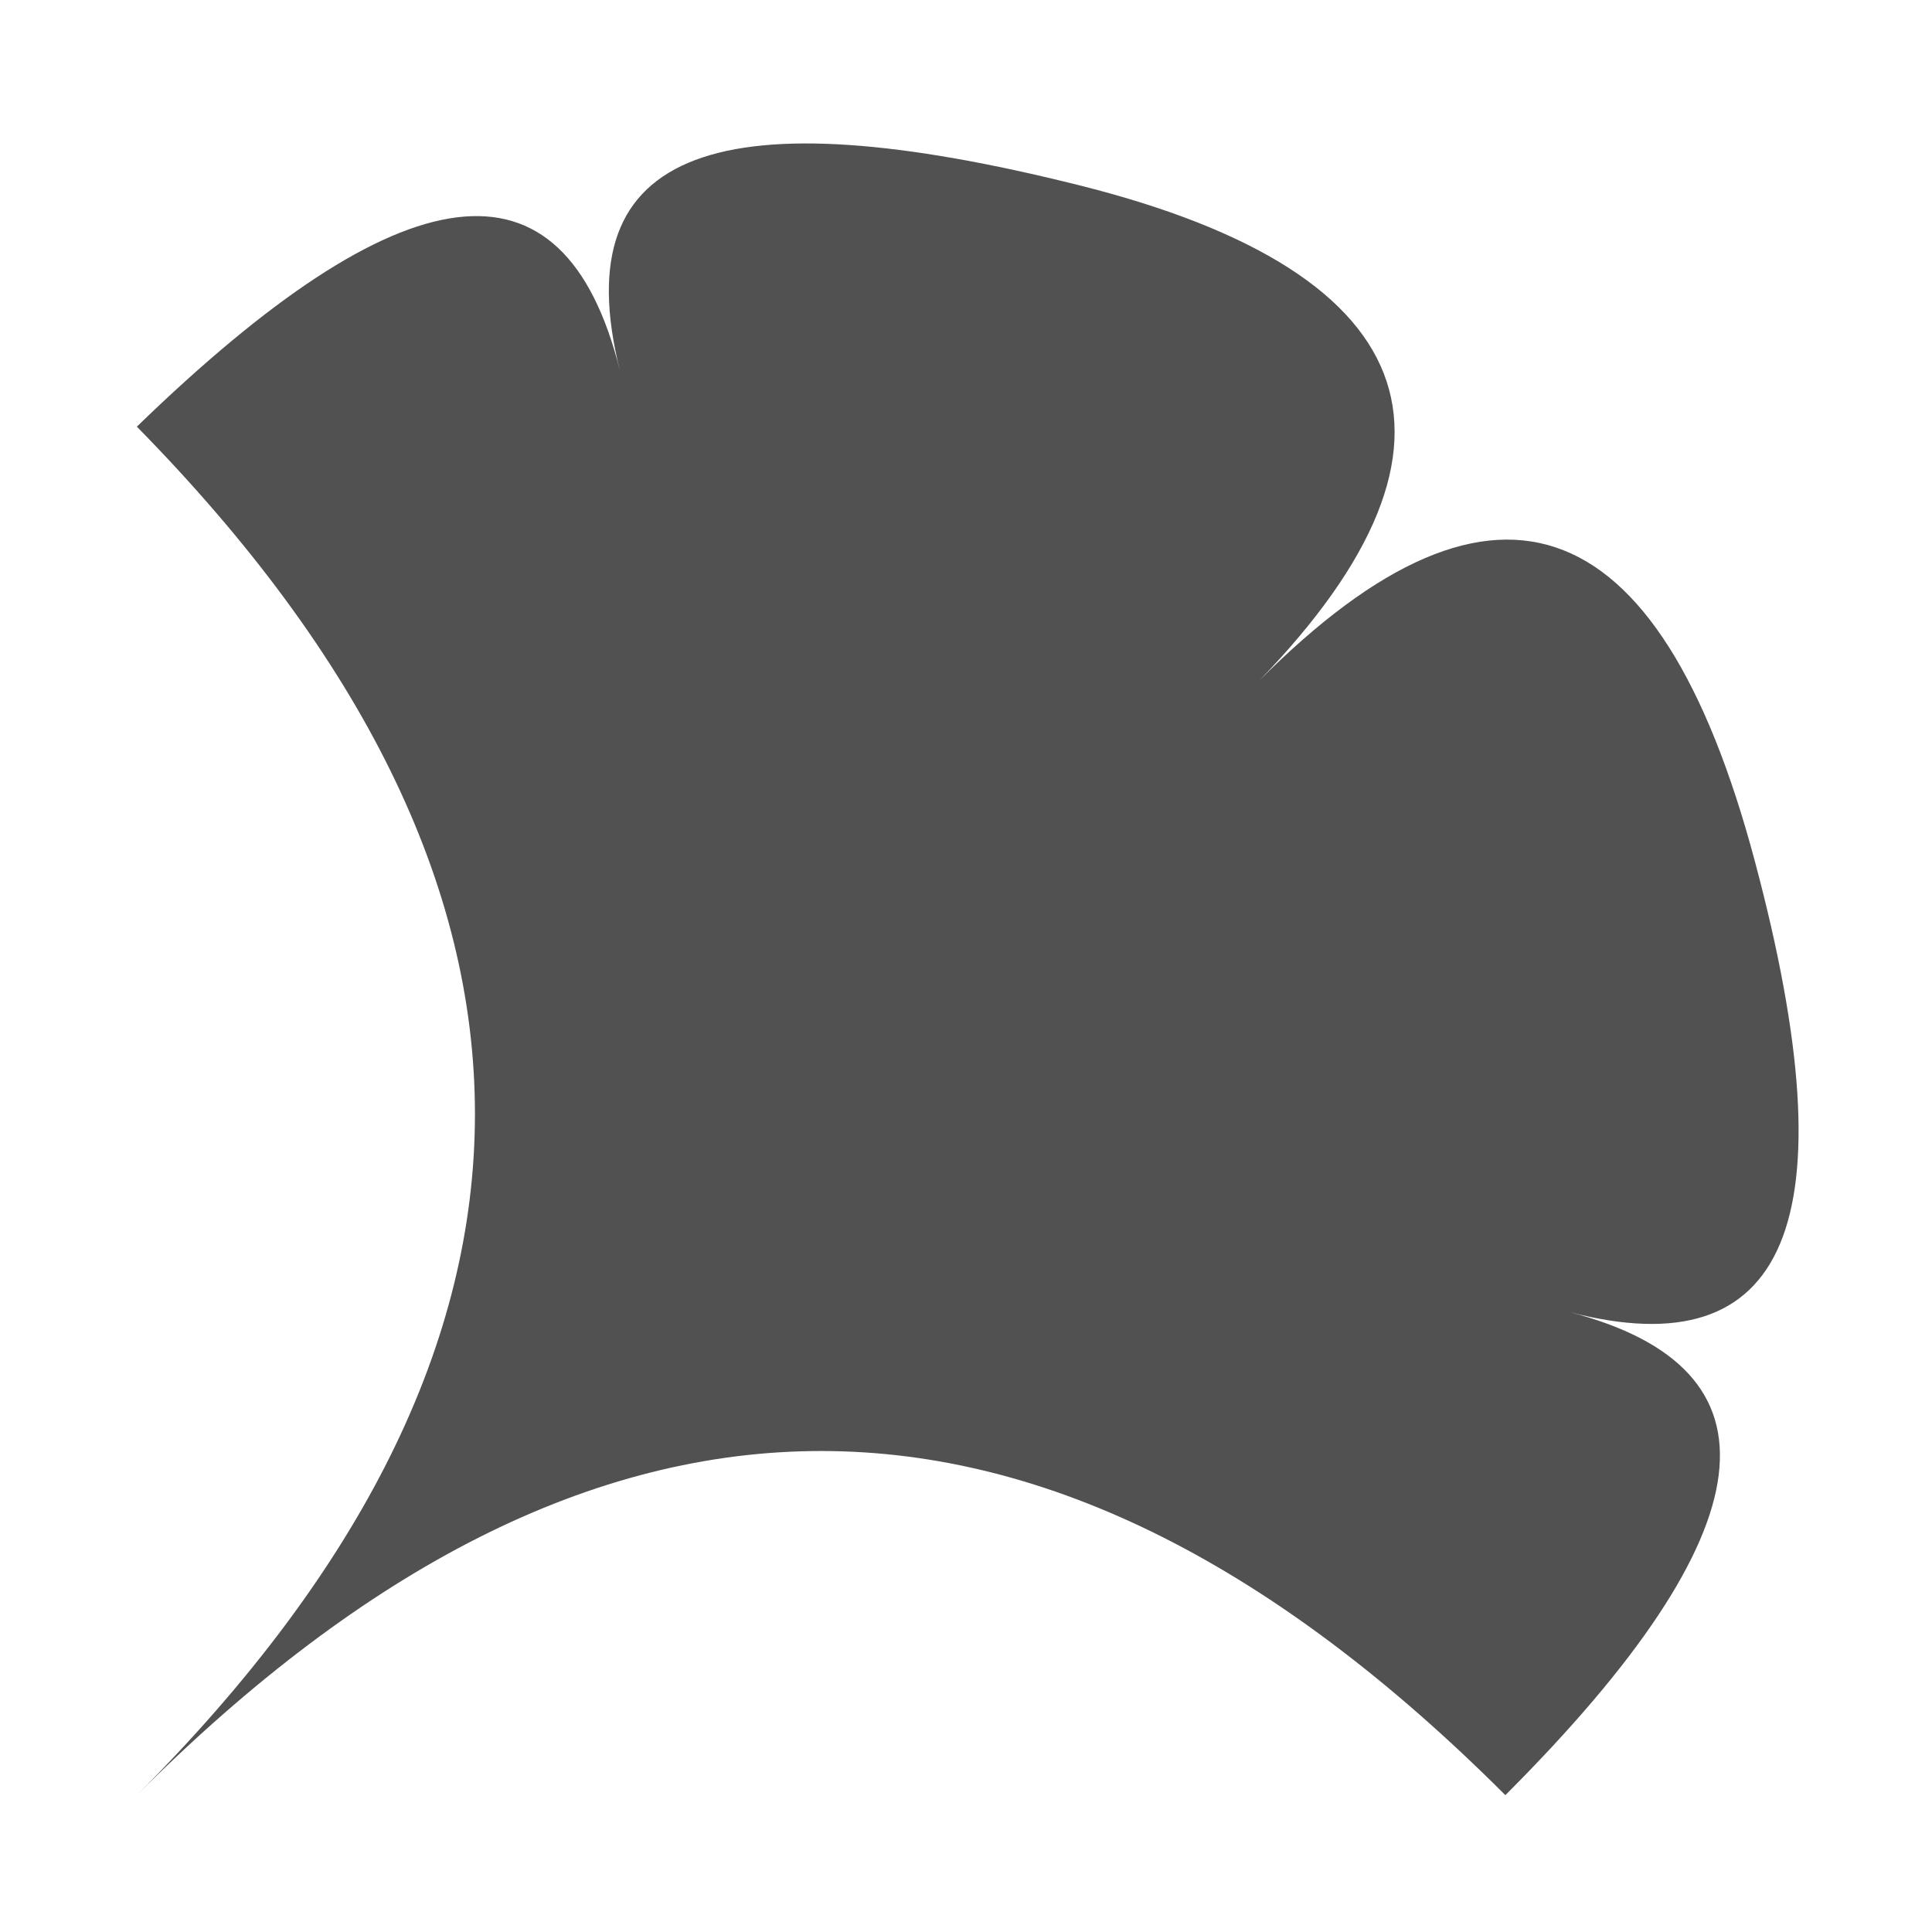
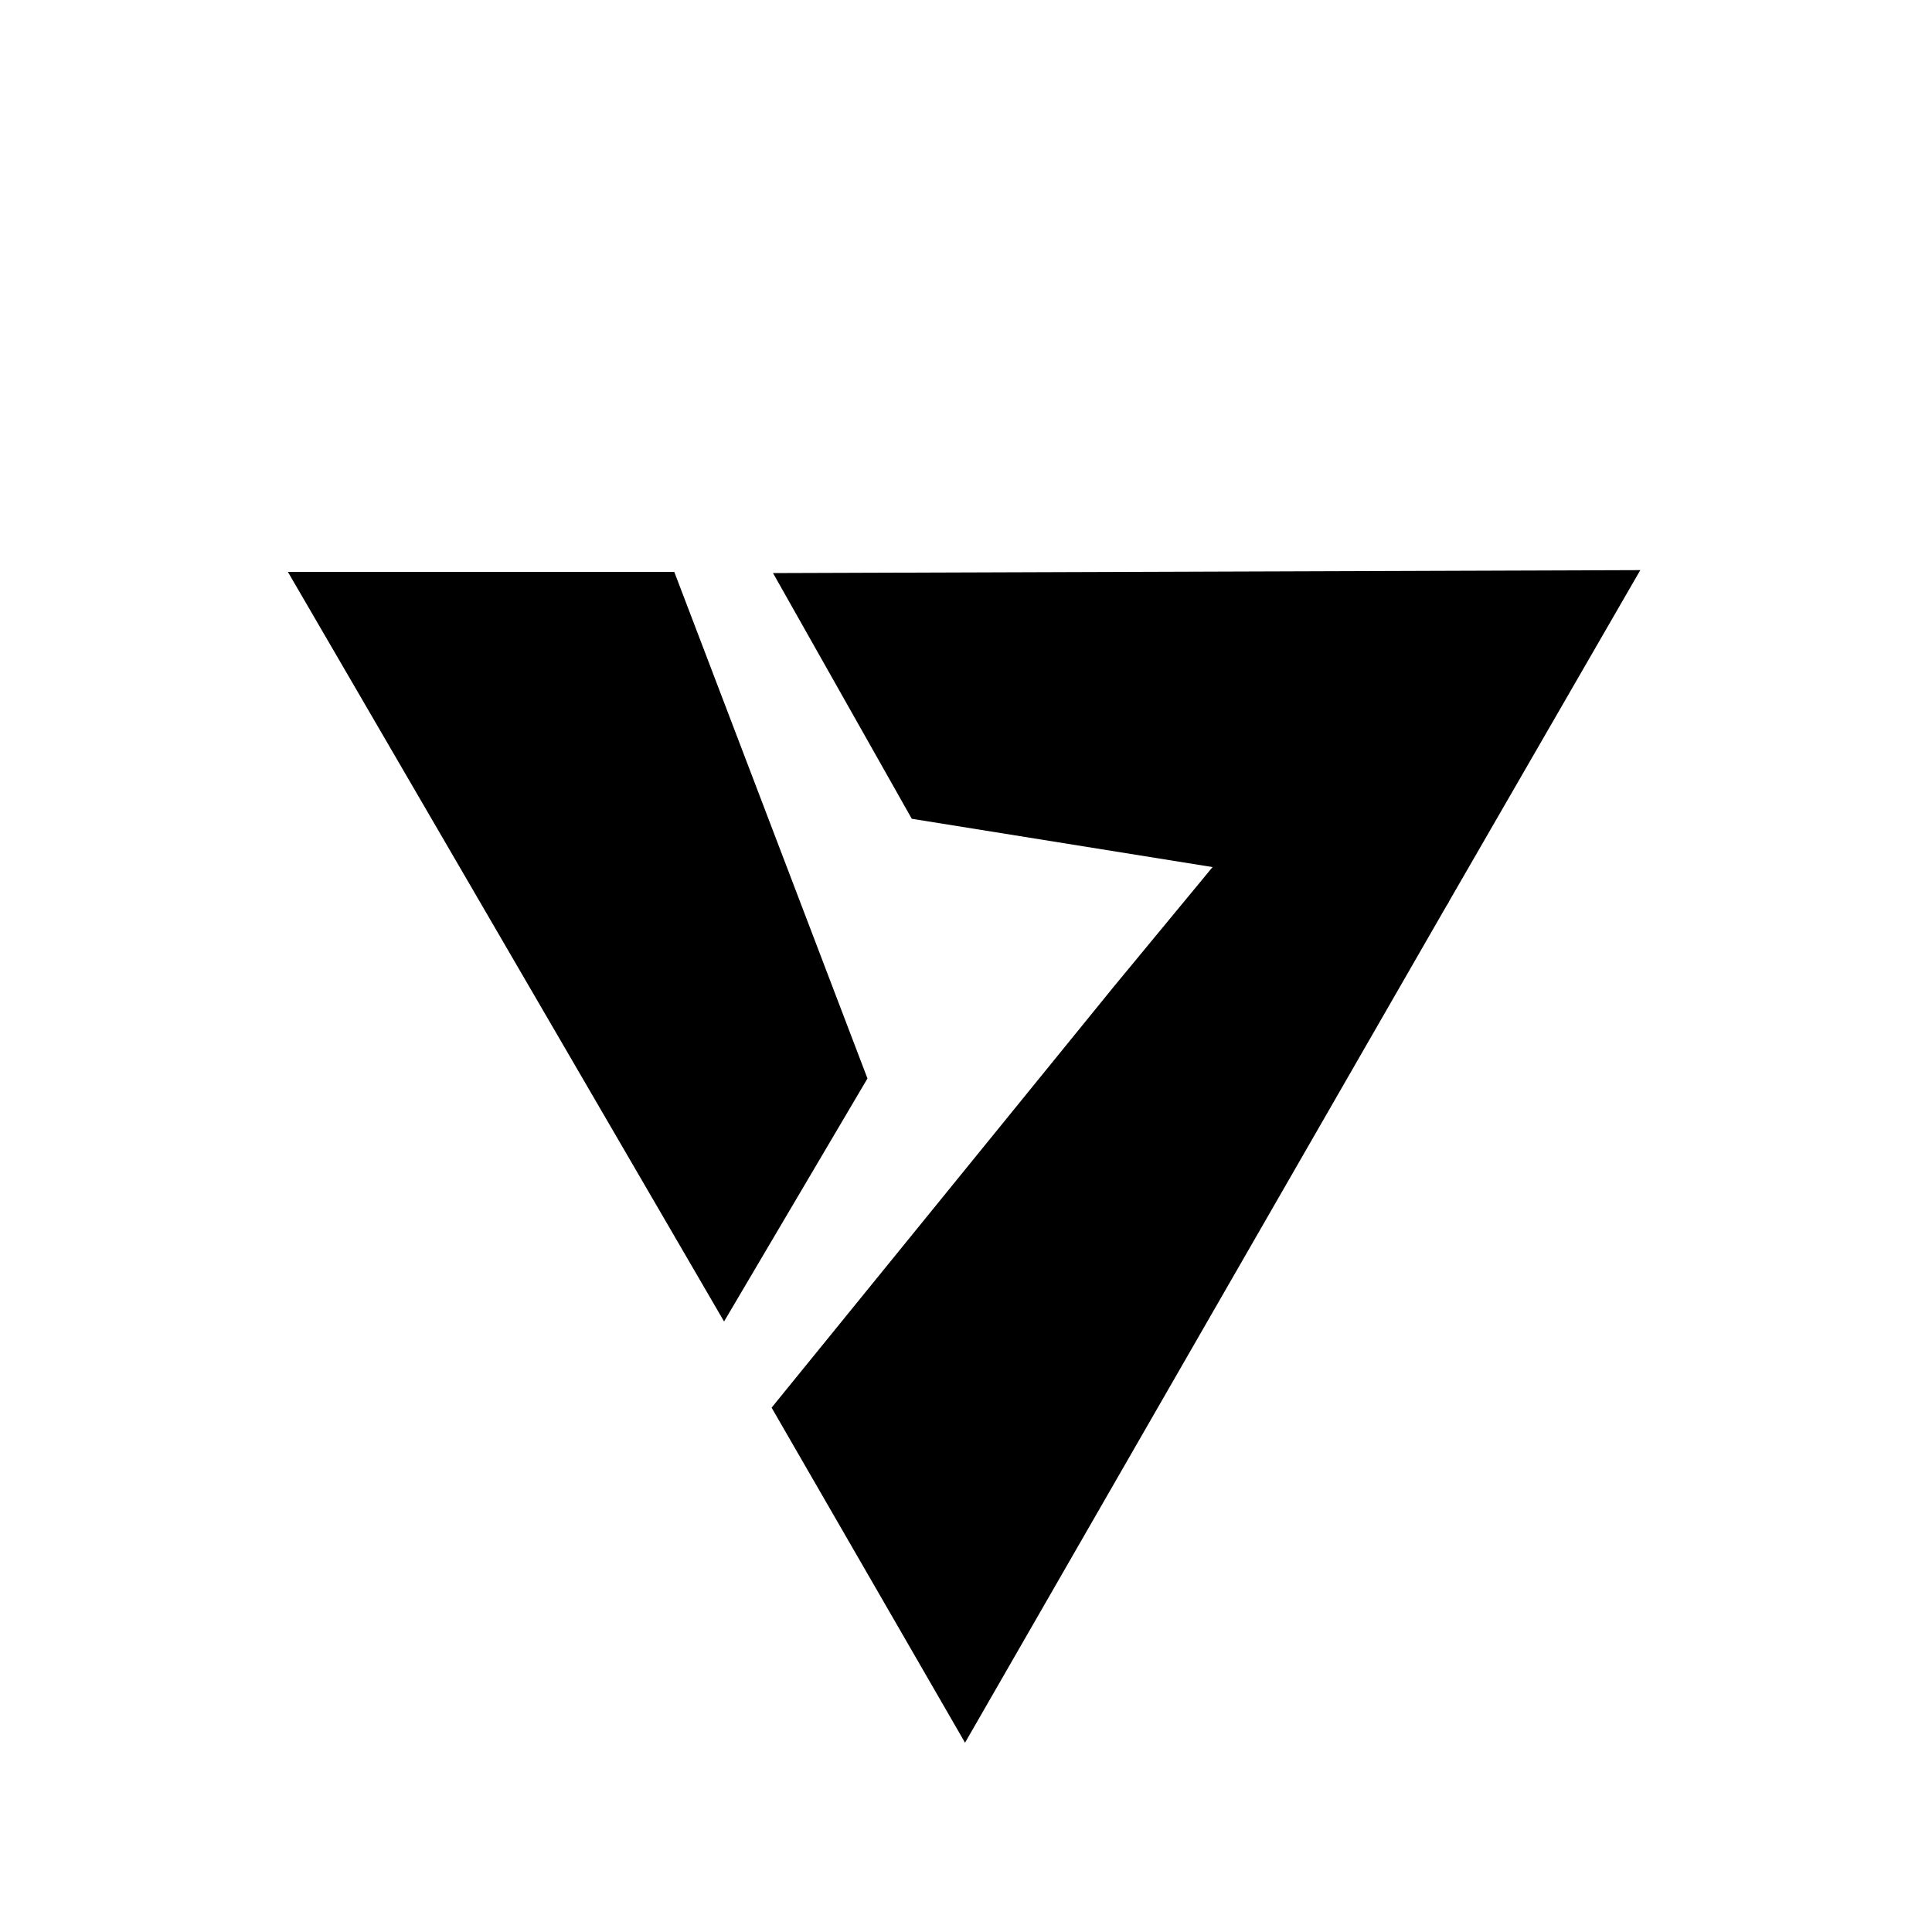
- <svg xmlns="http://www.w3.org/2000/svg" version="1.1" x="0px" y="0px" width="24px" height="24px" viewBox="0 0 24 24">
-   <style type="text/css">
- 	.st0{fill:#515151;}
- </style>
-   <path class="st0" d="M1.7,22.3c5.7-5.7,11.3-5.7,17,0c3.3-3.3,3.5-5.3,0.8-6c2.7,0.7,3.5-1.1,2.3-5.6s-3.3-5.2-6.3-2.1  c3-3,2.3-5.2-2.1-6.3S7,1.8,7.7,4.6C7,1.8,5,2.1,1.7,5.3C7.3,11,7.3,16.7,1.7,22.3" />
+ <svg xmlns="http://www.w3.org/2000/svg" width="1000px" height="1000px" viewBox="0 0 1000 1000" version="1.1">
+   <defs />
+   <g id="Page-2" stroke="none" stroke-width="1" fill="none" fill-rule="evenodd">
+     <g id="妖怪行新LOGO白" fill="#000000">
+       <g id="Group-2" transform="translate(149, 101)">
+         <polygon id="Rectangle-3" points="0 195 200 195 300 457.216 225.777 583" />
+         <polygon id="Rectangle-3" transform="translate(457.0089, 227) rotate(120) translate(-457.0089, -227) " points="307.009 33 507.009 33 607.009 295.216 532.786 421" />
+         <polygon id="Rectangle-3" transform="translate(456.3913, 549.934) rotate(240) translate(-456.3913, -549.934) " points="291.891 332.687 492.131 332.687 592.251 594.92 620.891 671.771 543.637 767.181" />
+       </g>
+     </g>
+   </g>
</svg>
